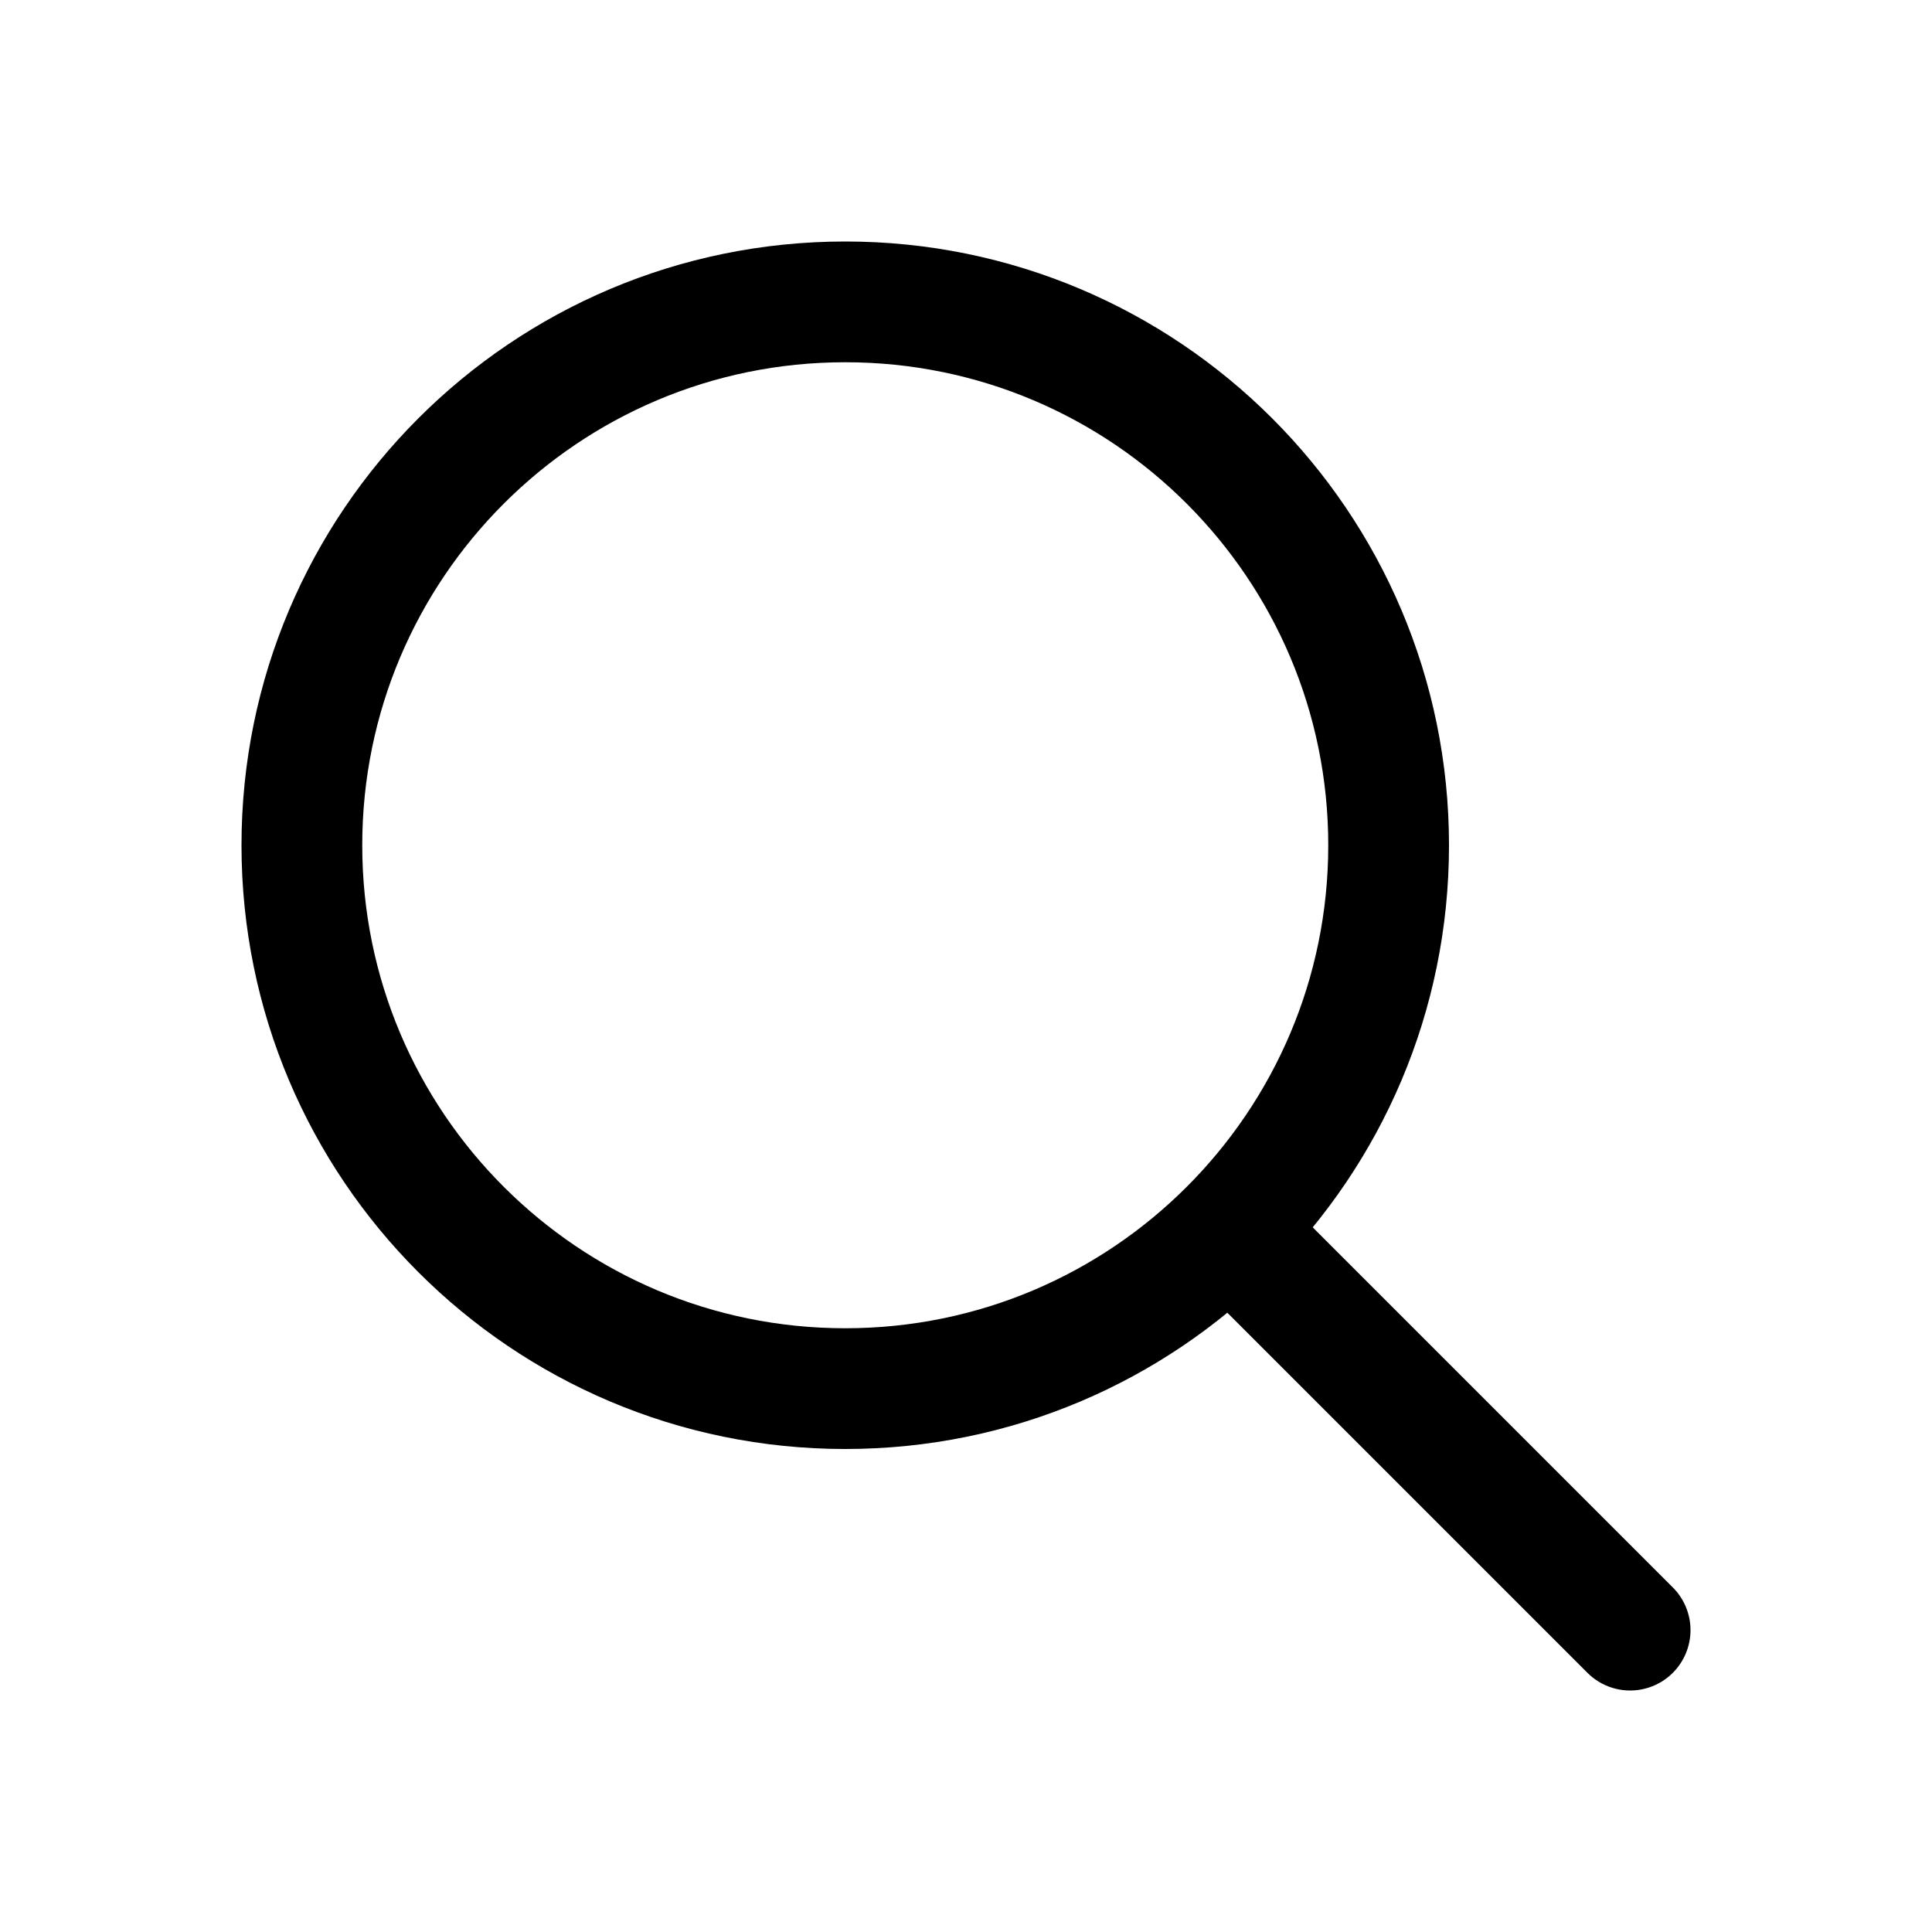
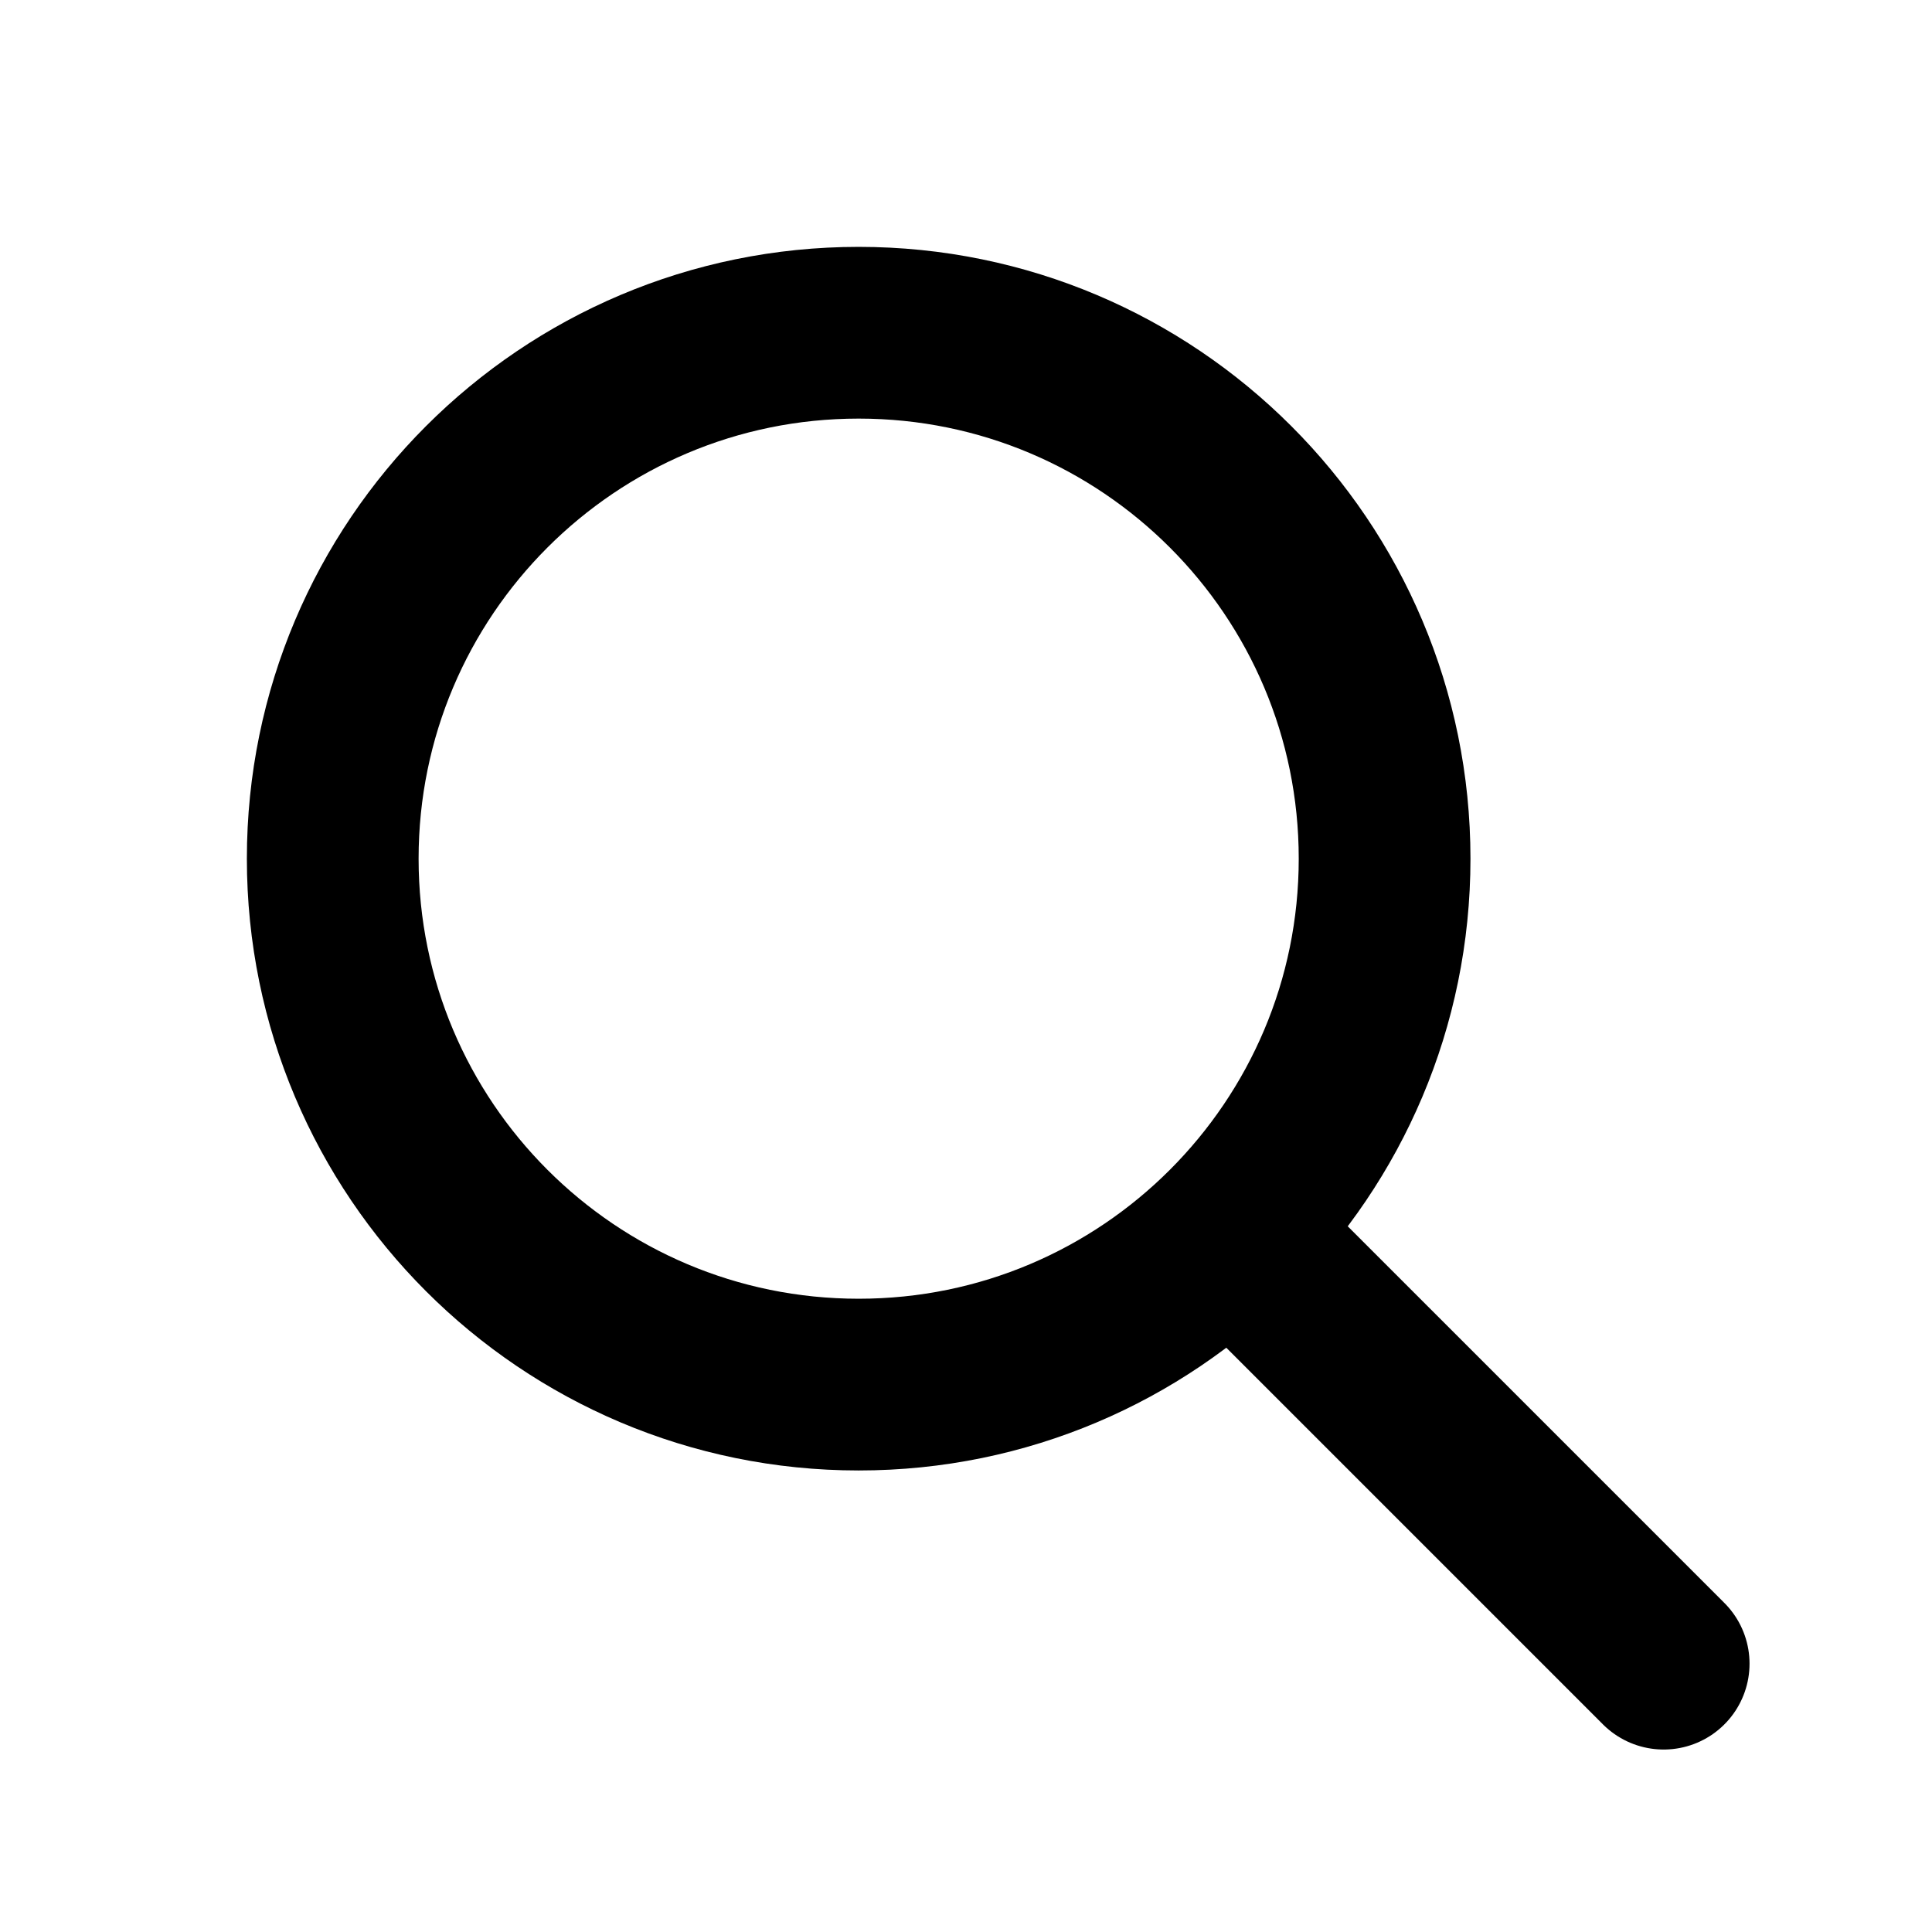
- <svg xmlns="http://www.w3.org/2000/svg" width="16" height="16" viewBox="0 0 16 16" fill="none">
-   <circle cx="7" cy="7" r="4.5" stroke="currentColor" />
-   <path d="M10.2 10.2L13.5 13.5" stroke="currentColor" stroke-linecap="round" />
+ <svg xmlns="http://www.w3.org/2000/svg" width="18" height="18" viewBox="0 0 18 18" fill="none" stroke="currentColor" stroke-width="1.6" stroke-linecap="round" stroke-linejoin="round">
+   <circle cx="8" cy="8" r="4.9" />
+   <path d="M11.6 11.6L15.5 15.5" />
</svg>
